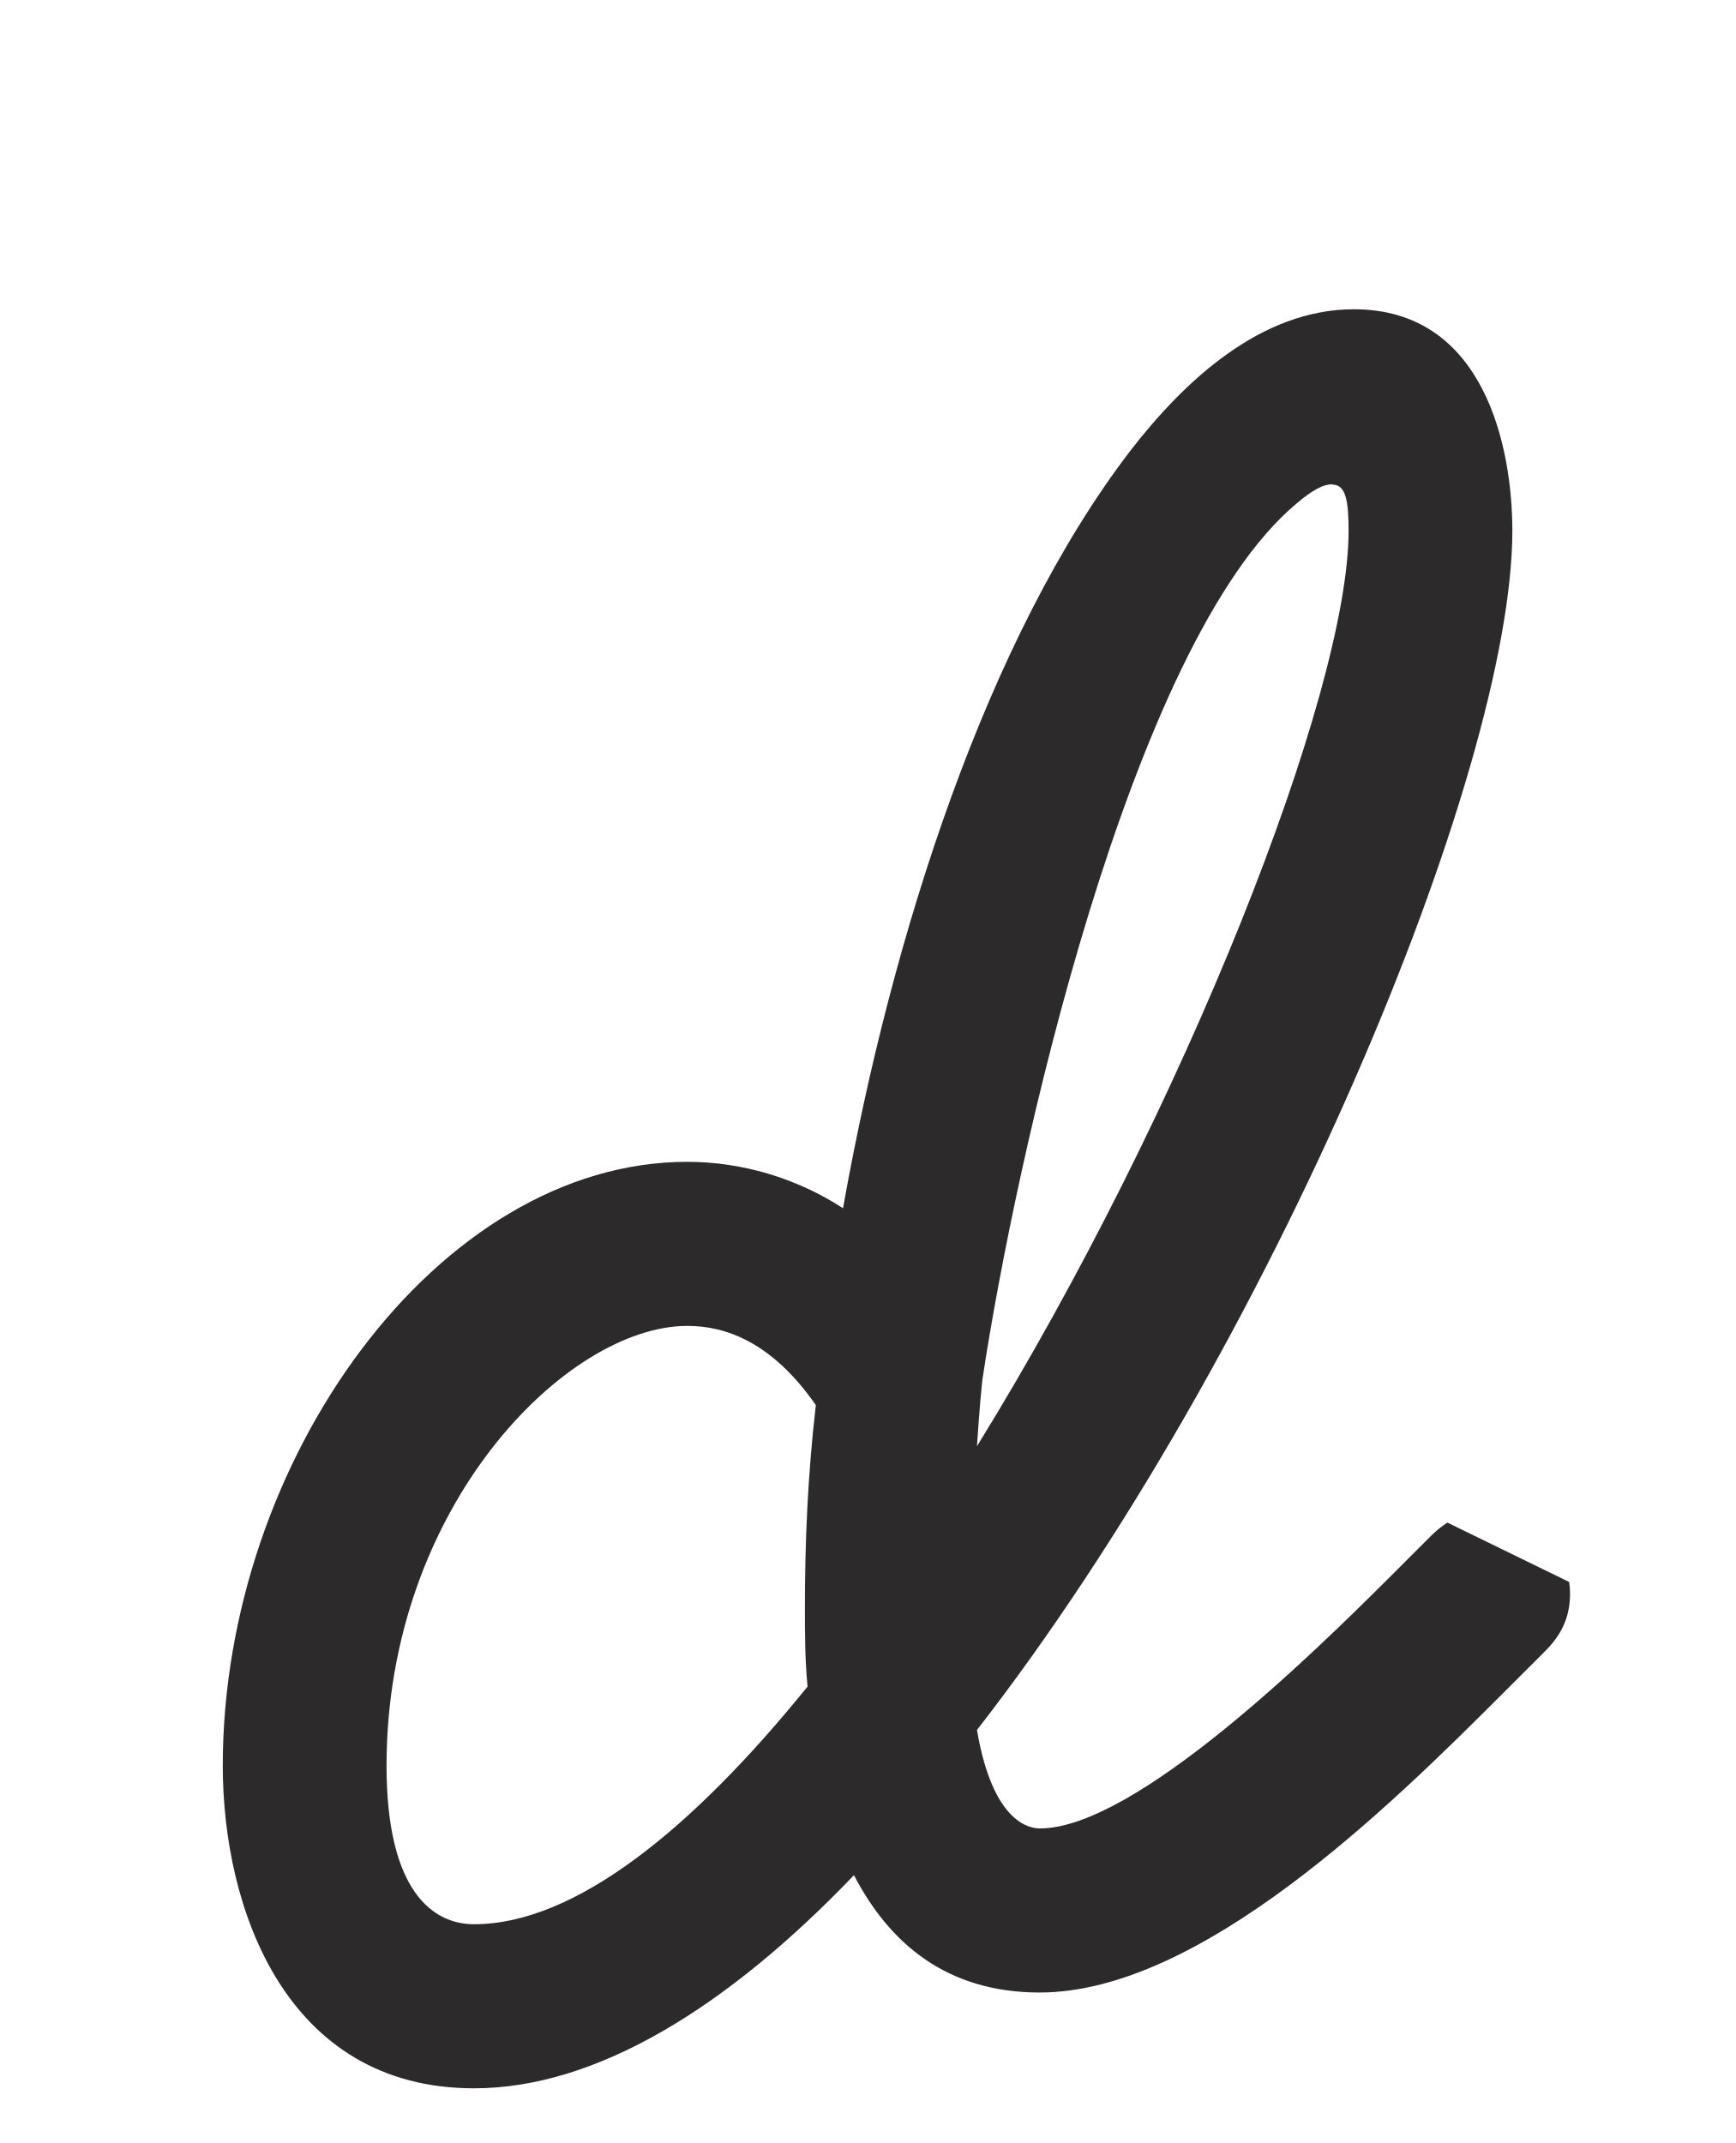
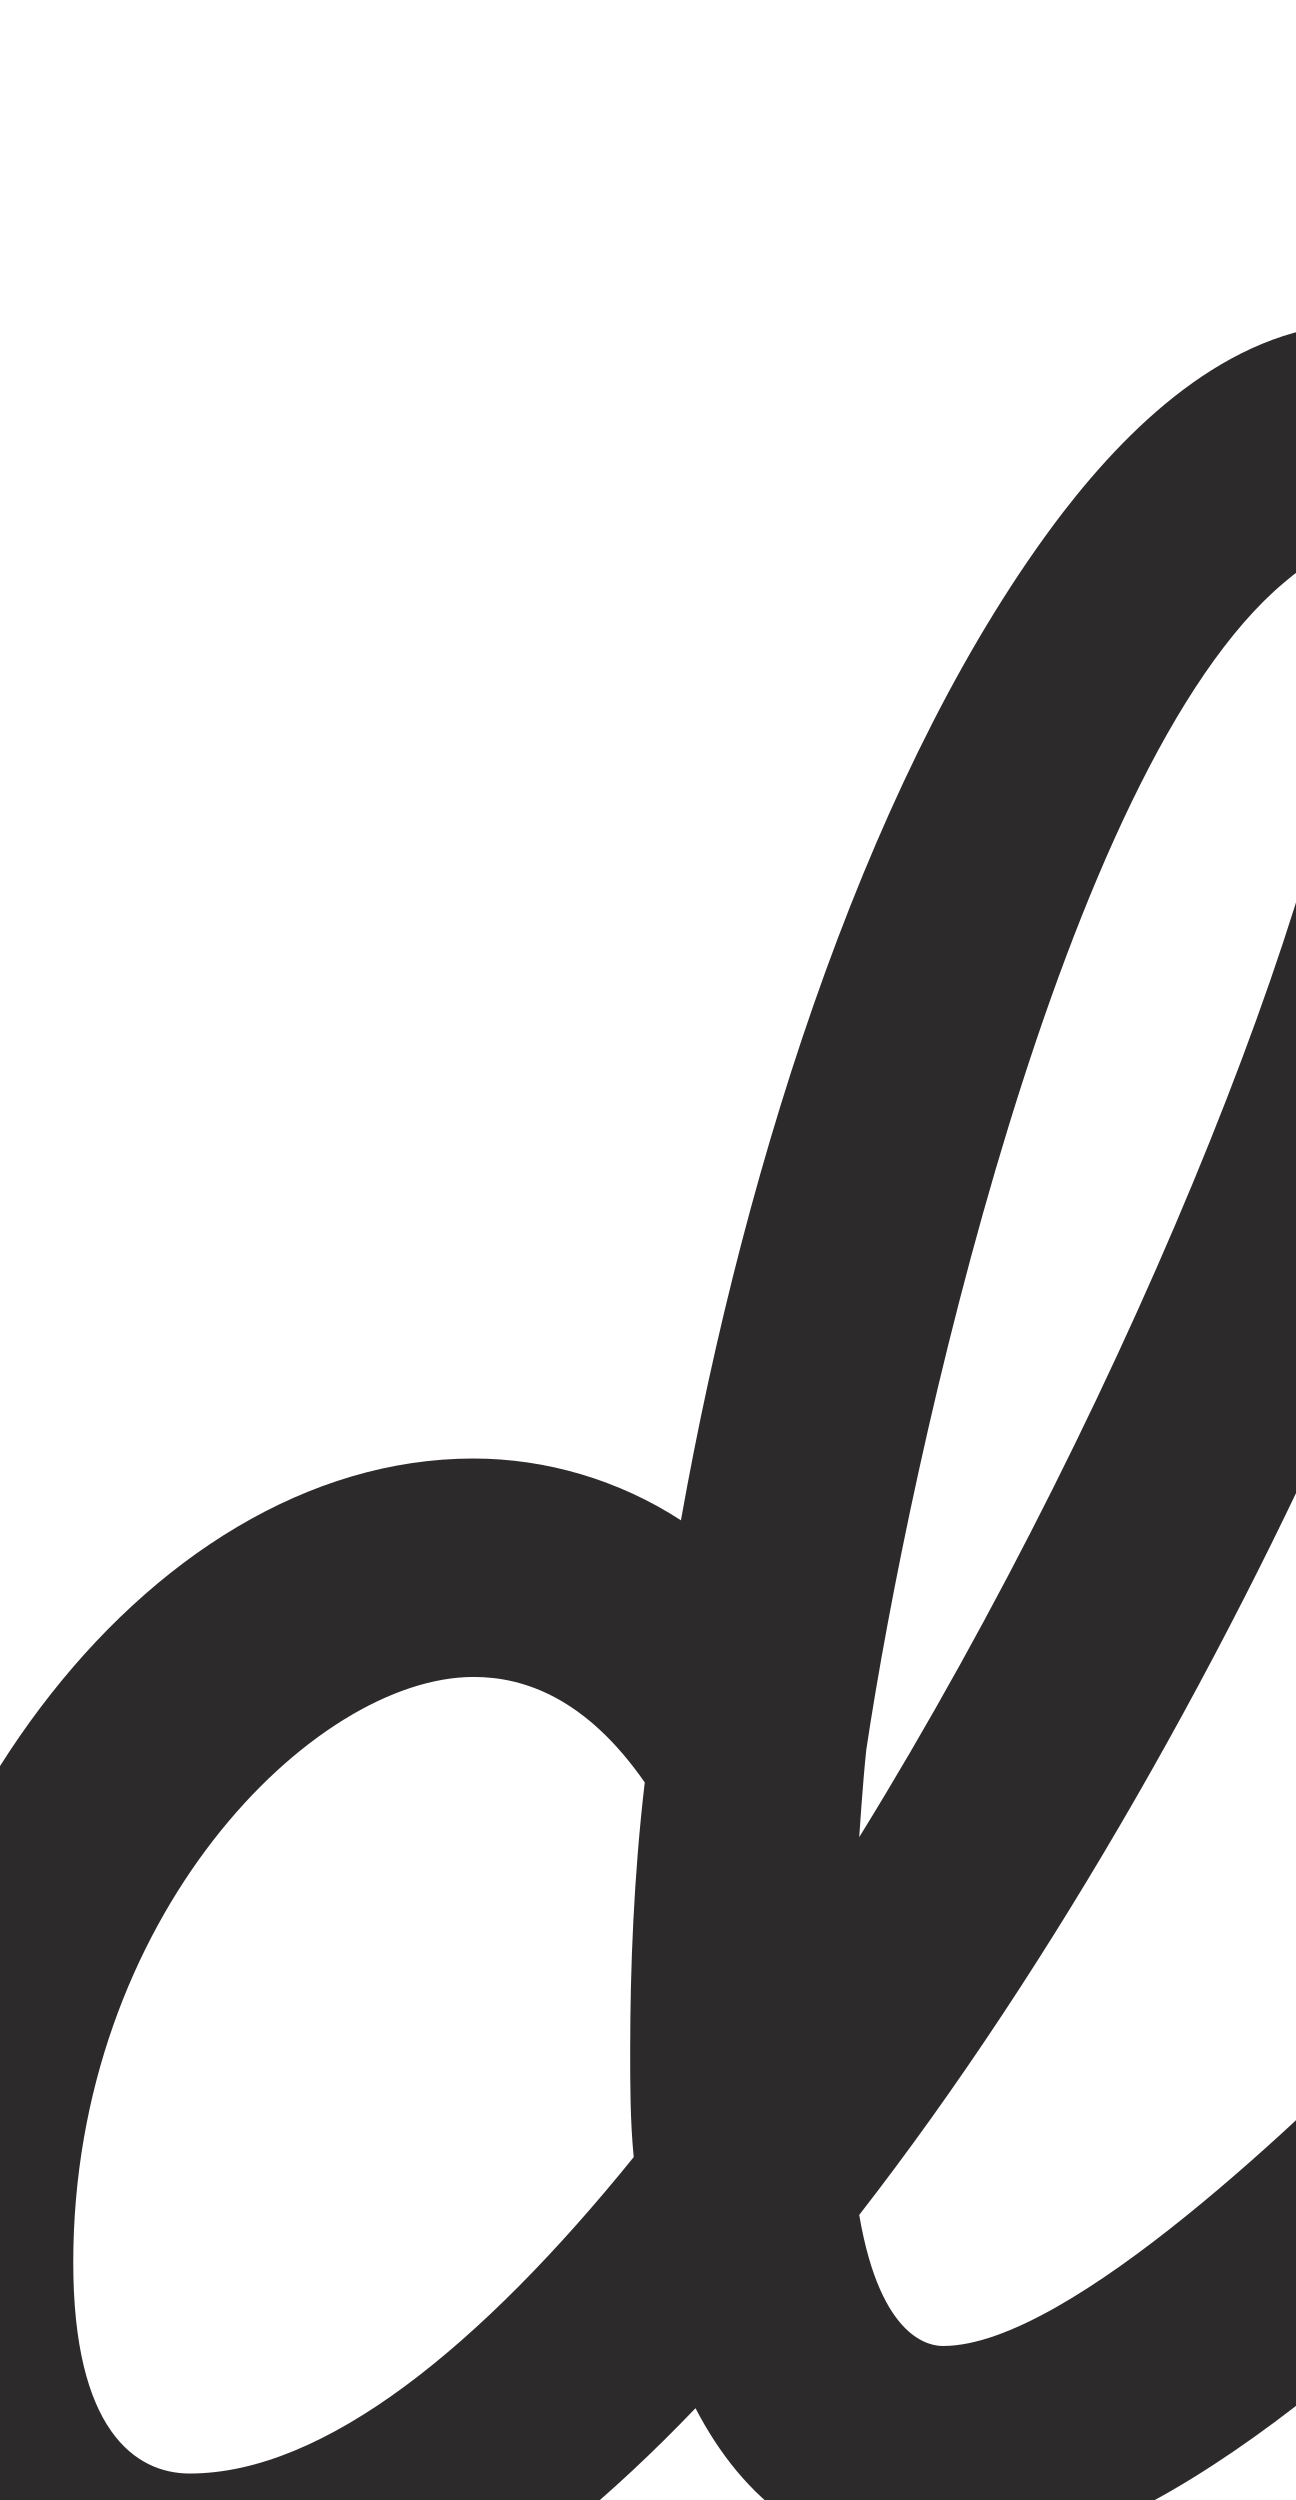
- <svg xmlns="http://www.w3.org/2000/svg" id="b" data-name="Layer 2" viewBox="0 0 52.35 64.65">
+ <svg xmlns="http://www.w3.org/2000/svg" id="b" data-name="Layer 2" viewBox="10 2 29.35 56.65">
  <defs>
    <style>
      .f, .g {
        fill: none;
      }

      .h {
        clip-path: url(#e);
      }

      .g {
        stroke: #2d2a2b;
        stroke-miterlimit: 10;
-         stroke-width: 17px;
+         stroke-width: 12.5px;
      }
    </style>
    <clipPath id="e">
      <path class="f" d="M46.61,49.81l-1.32,1.32c-3.38,3.38-9.07,8.98-13.93,8.98-2.8,0-4.53-1.48-5.6-3.54-3.79,3.96-7.75,6.43-11.46,6.43-5.69,0-7.58-5.44-7.58-9.73,0-9.23,6.51-18.22,14.01-18.22,1.65,0,3.3.49,4.7,1.4,1.48-8.32,4.37-17.23,8.65-22.83,1.65-2.14,3.96-4.29,6.76-4.29,3.96,0,4.78,4.2,4.78,6.68,0,7.25-7.25,24.73-16.15,36.18.49,2.88,1.65,2.97,1.9,2.97,2.88,0,8.32-5.36,10.47-7.5l1.32-1.32c.58-.58,1.15-.74,1.73-.74,1.32,0,2.47,1.15,2.47,2.47,0,.58-.16,1.15-.74,1.73ZM20.73,40c-3.63,0-9.07,5.44-9.07,13.27,0,3.79,1.4,4.78,2.64,4.78,3.05,0,6.59-2.88,10.06-7.17-.08-.82-.08-1.65-.08-2.39,0-1.9.08-3.96.33-6.1-1.32-1.9-2.72-2.39-3.87-2.39ZM40.18,14.61c-.25,0-.58.16-1.07.58-5.03,4.2-8.49,19.86-9.48,26.46-.08.74-.16,1.98-.16,1.98,6.26-10.14,11.21-22.75,11.21-27.61,0-.91-.08-1.4-.49-1.4Z" />
    </clipPath>
  </defs>
  <g id="c" data-name="Layer 1">
    <g id="d">
      <g class="h">
        <path class="g" d="M27.55,42.27c-2.49-2.62-6.66-3.47-9.97-2.02-1.64.72-3.02,1.91-4.28,3.18-2.24,2.27-4.22,4.99-4.76,8.13-.47,2.73,2.87,4.59,5.64,4.58,4.95-.02,9.39-3.03,12.98-6.43,9.88-9.37,15.88-22.96,15.23-36.56-.07-1.53-.33-3.25-1.58-4.14-1.78-1.27-4.28,0-5.77,1.58-2.38,2.52-3.78,5.79-4.87,9.07-3.03,9.16-3.91,19.03-2.54,28.59.35,2.47.98,5.13,2.94,6.67,2.49,1.97,6.31,1.29,8.8-.69s3.96-4.93,5.35-7.78" />
      </g>
    </g>
  </g>
</svg>
